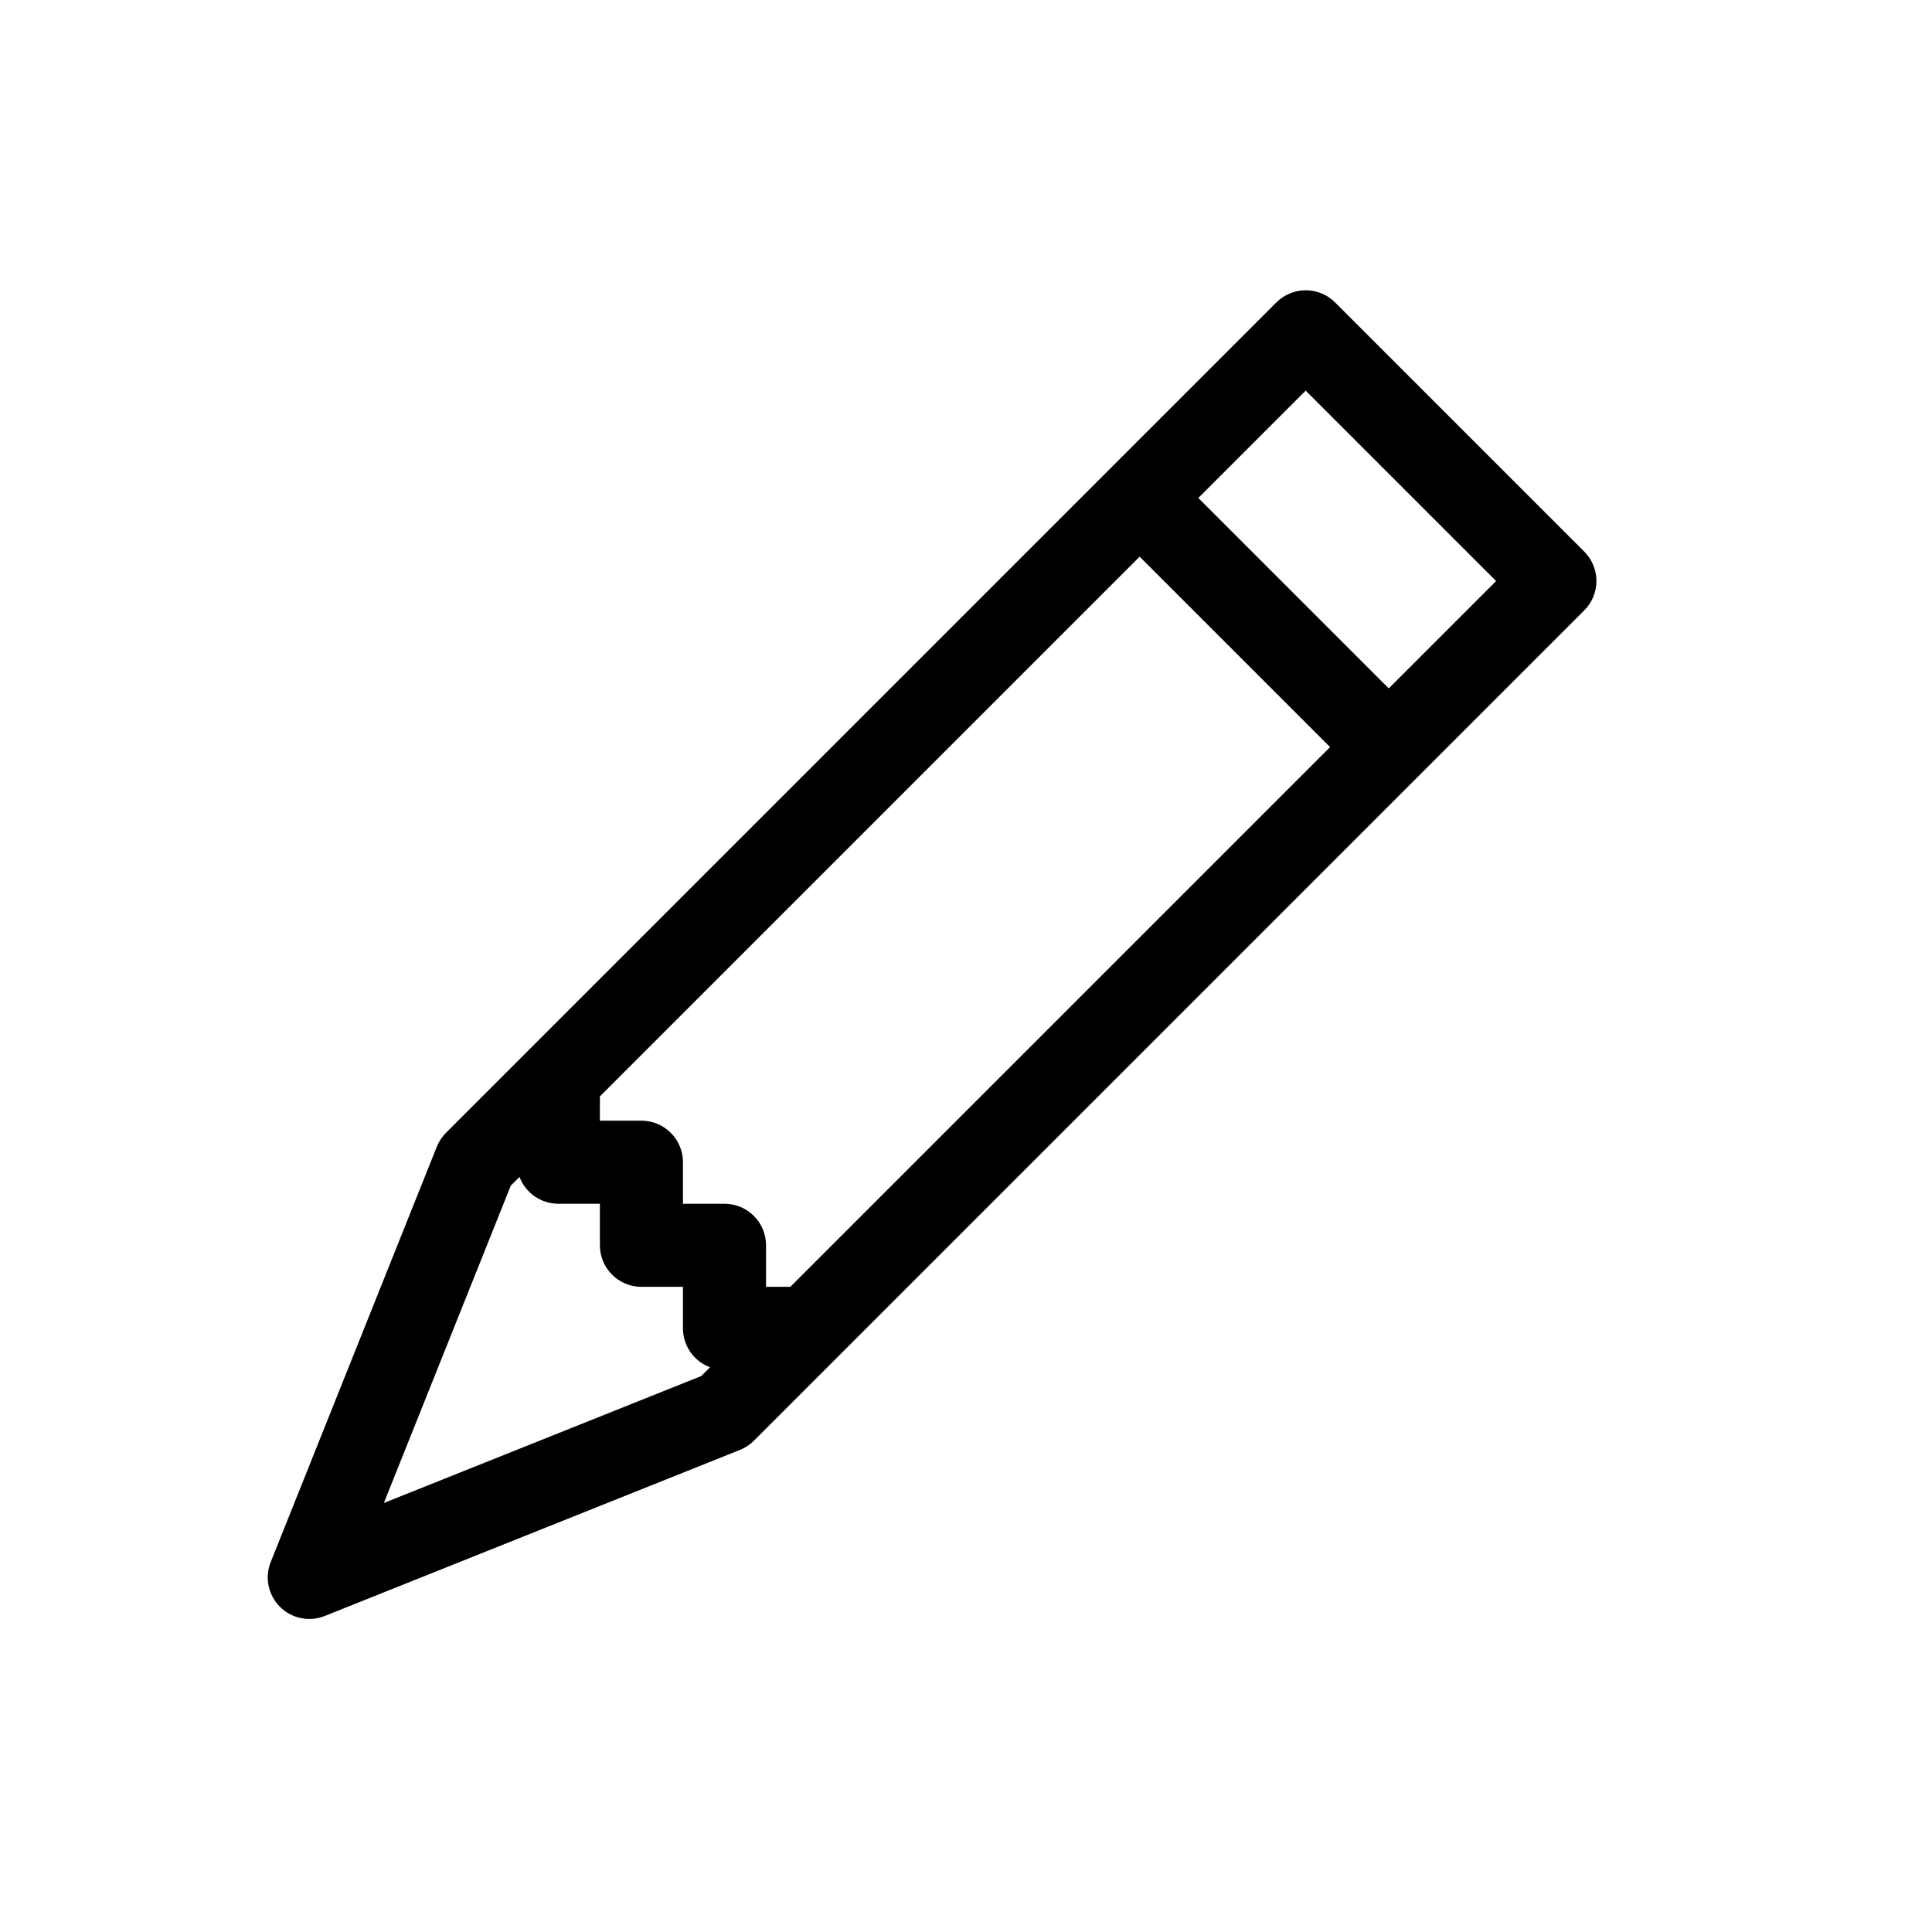
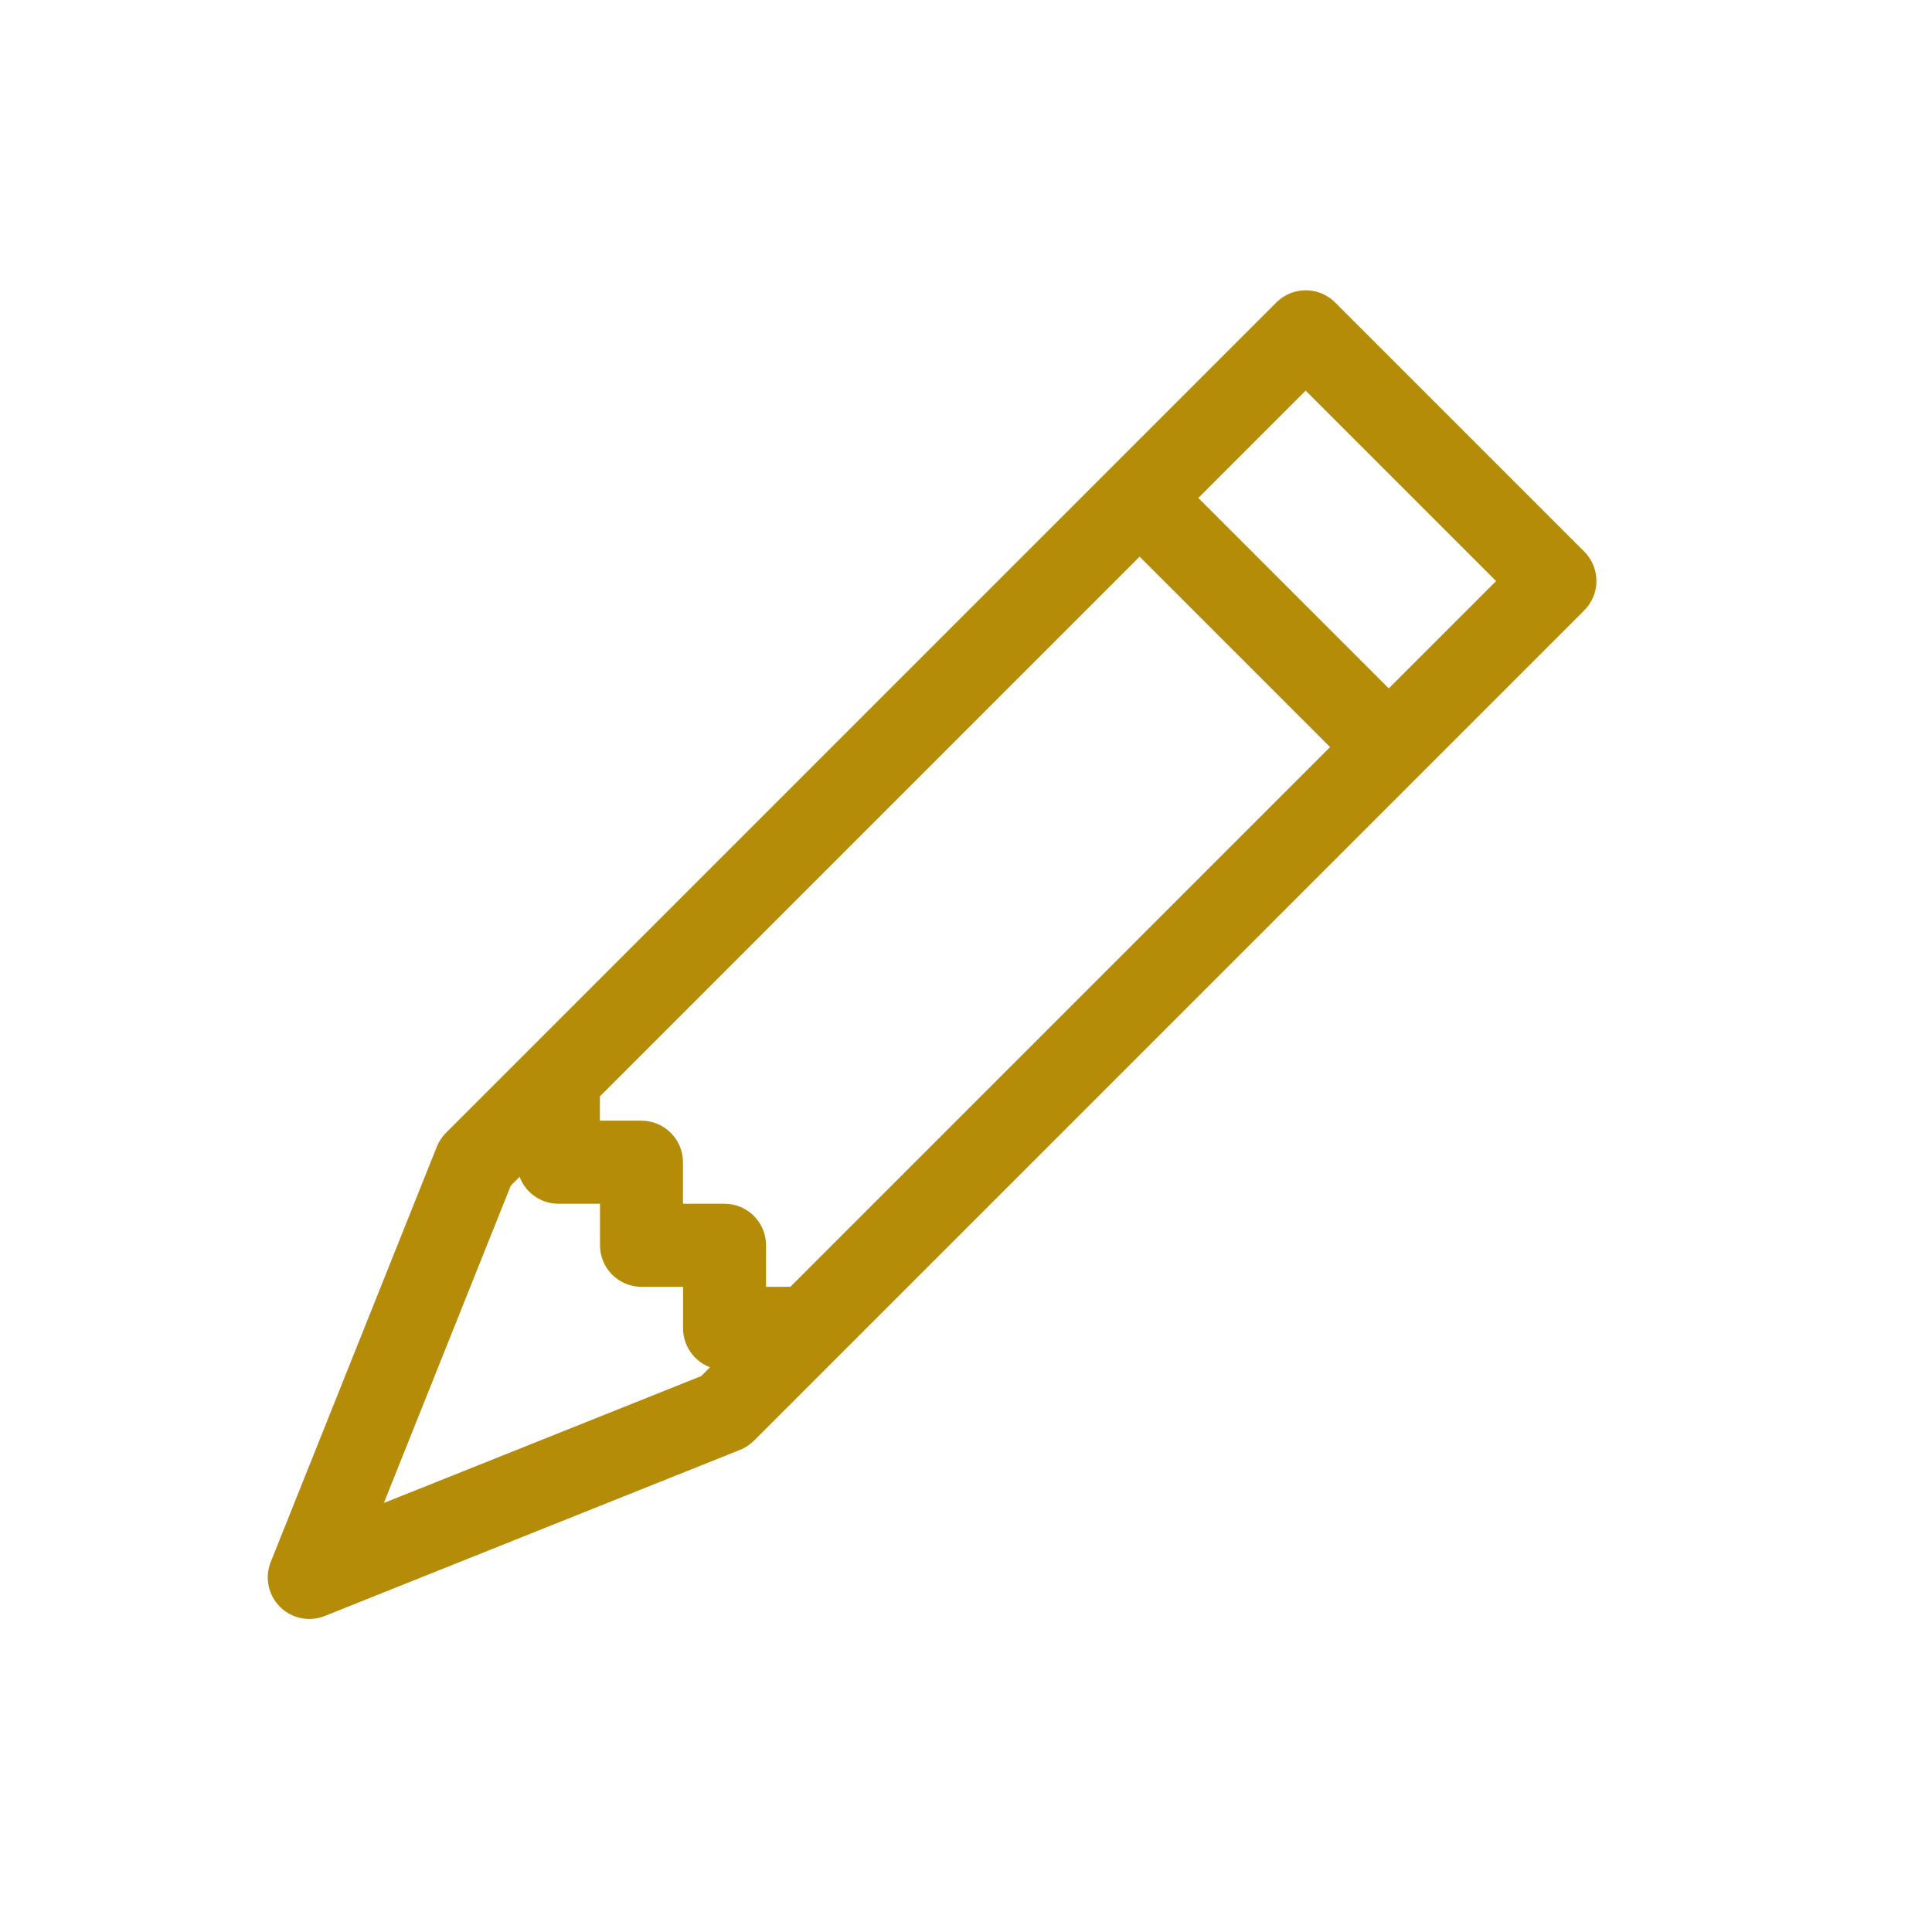
- <svg xmlns="http://www.w3.org/2000/svg" width="16" height="16" fill="currentColor" class="bi bi-pencil" viewBox="0 0 16 16" version="1.1" id="svg1">
-   <defs id="defs1" />
-   <path d="m 10.57,2.505 a 0.344,0.344 0 0 1 0.487,0 l 2.063,2.063 a 0.344,0.344 0 0 1 0,0.487 L 6.243,11.932 a 0.344,0.344 0 0 1 -0.116,0.076 l -3.438,1.375 a 0.344,0.344 0 0 1 -0.447,-0.447 l 1.375,-3.438 a 0.344,0.344 0 0 1 0.076,-0.116 z m -0.646,1.619 1.577,1.577 0.889,-0.889 -1.577,-1.577 z M 11.015,6.187 9.438,4.61 4.968,9.08 v 0.201 h 0.344 a 0.344,0.344 0 0 1 0.344,0.344 v 0.344 h 0.344 a 0.344,0.344 0 0 1 0.344,0.344 v 0.344 h 0.201 z m -6.712,3.559 -0.073,0.073 -1.051,2.628 2.628,-1.051 0.073,-0.073 A 0.344,0.344 0 0 1 5.656,11.001 V 10.657 H 5.312 A 0.344,0.344 0 0 1 4.968,10.313 V 9.969 H 4.624 A 0.344,0.344 0 0 1 4.302,9.746" id="path1" style="stroke-width:0.688" />
+ <svg xmlns="http://www.w3.org/2000/svg" class="bi bi-pencil" fill="#b48c08" version="1.1" viewBox="0 0 16 16">
+   <path d="m10.57 2.505a0.344 0.344 0 0 1 0.487 0l2.063 2.063a0.344 0.344 0 0 1 0 0.487l-6.877 6.877a0.344 0.344 0 0 1-0.116 0.076l-3.438 1.375a0.344 0.344 0 0 1-0.447-0.447l1.375-3.438a0.344 0.344 0 0 1 0.076-0.116zm-0.646 1.619 1.577 1.577 0.889-0.889-1.577-1.577zm1.091 2.063-1.577-1.577-4.47 4.47v0.201h0.344a0.344 0.344 0 0 1 0.344 0.344v0.344h0.344a0.344 0.344 0 0 1 0.344 0.344v0.344h0.201zm-6.712 3.559-0.073 0.073-1.051 2.628 2.628-1.051 0.073-0.073a0.344 0.344 0 0 1-0.223-0.322v-0.344h-0.344a0.344 0.344 0 0 1-0.344-0.344v-0.344h-0.344a0.344 0.344 0 0 1-0.322-0.223" style="stroke-width:.688" />
</svg>
